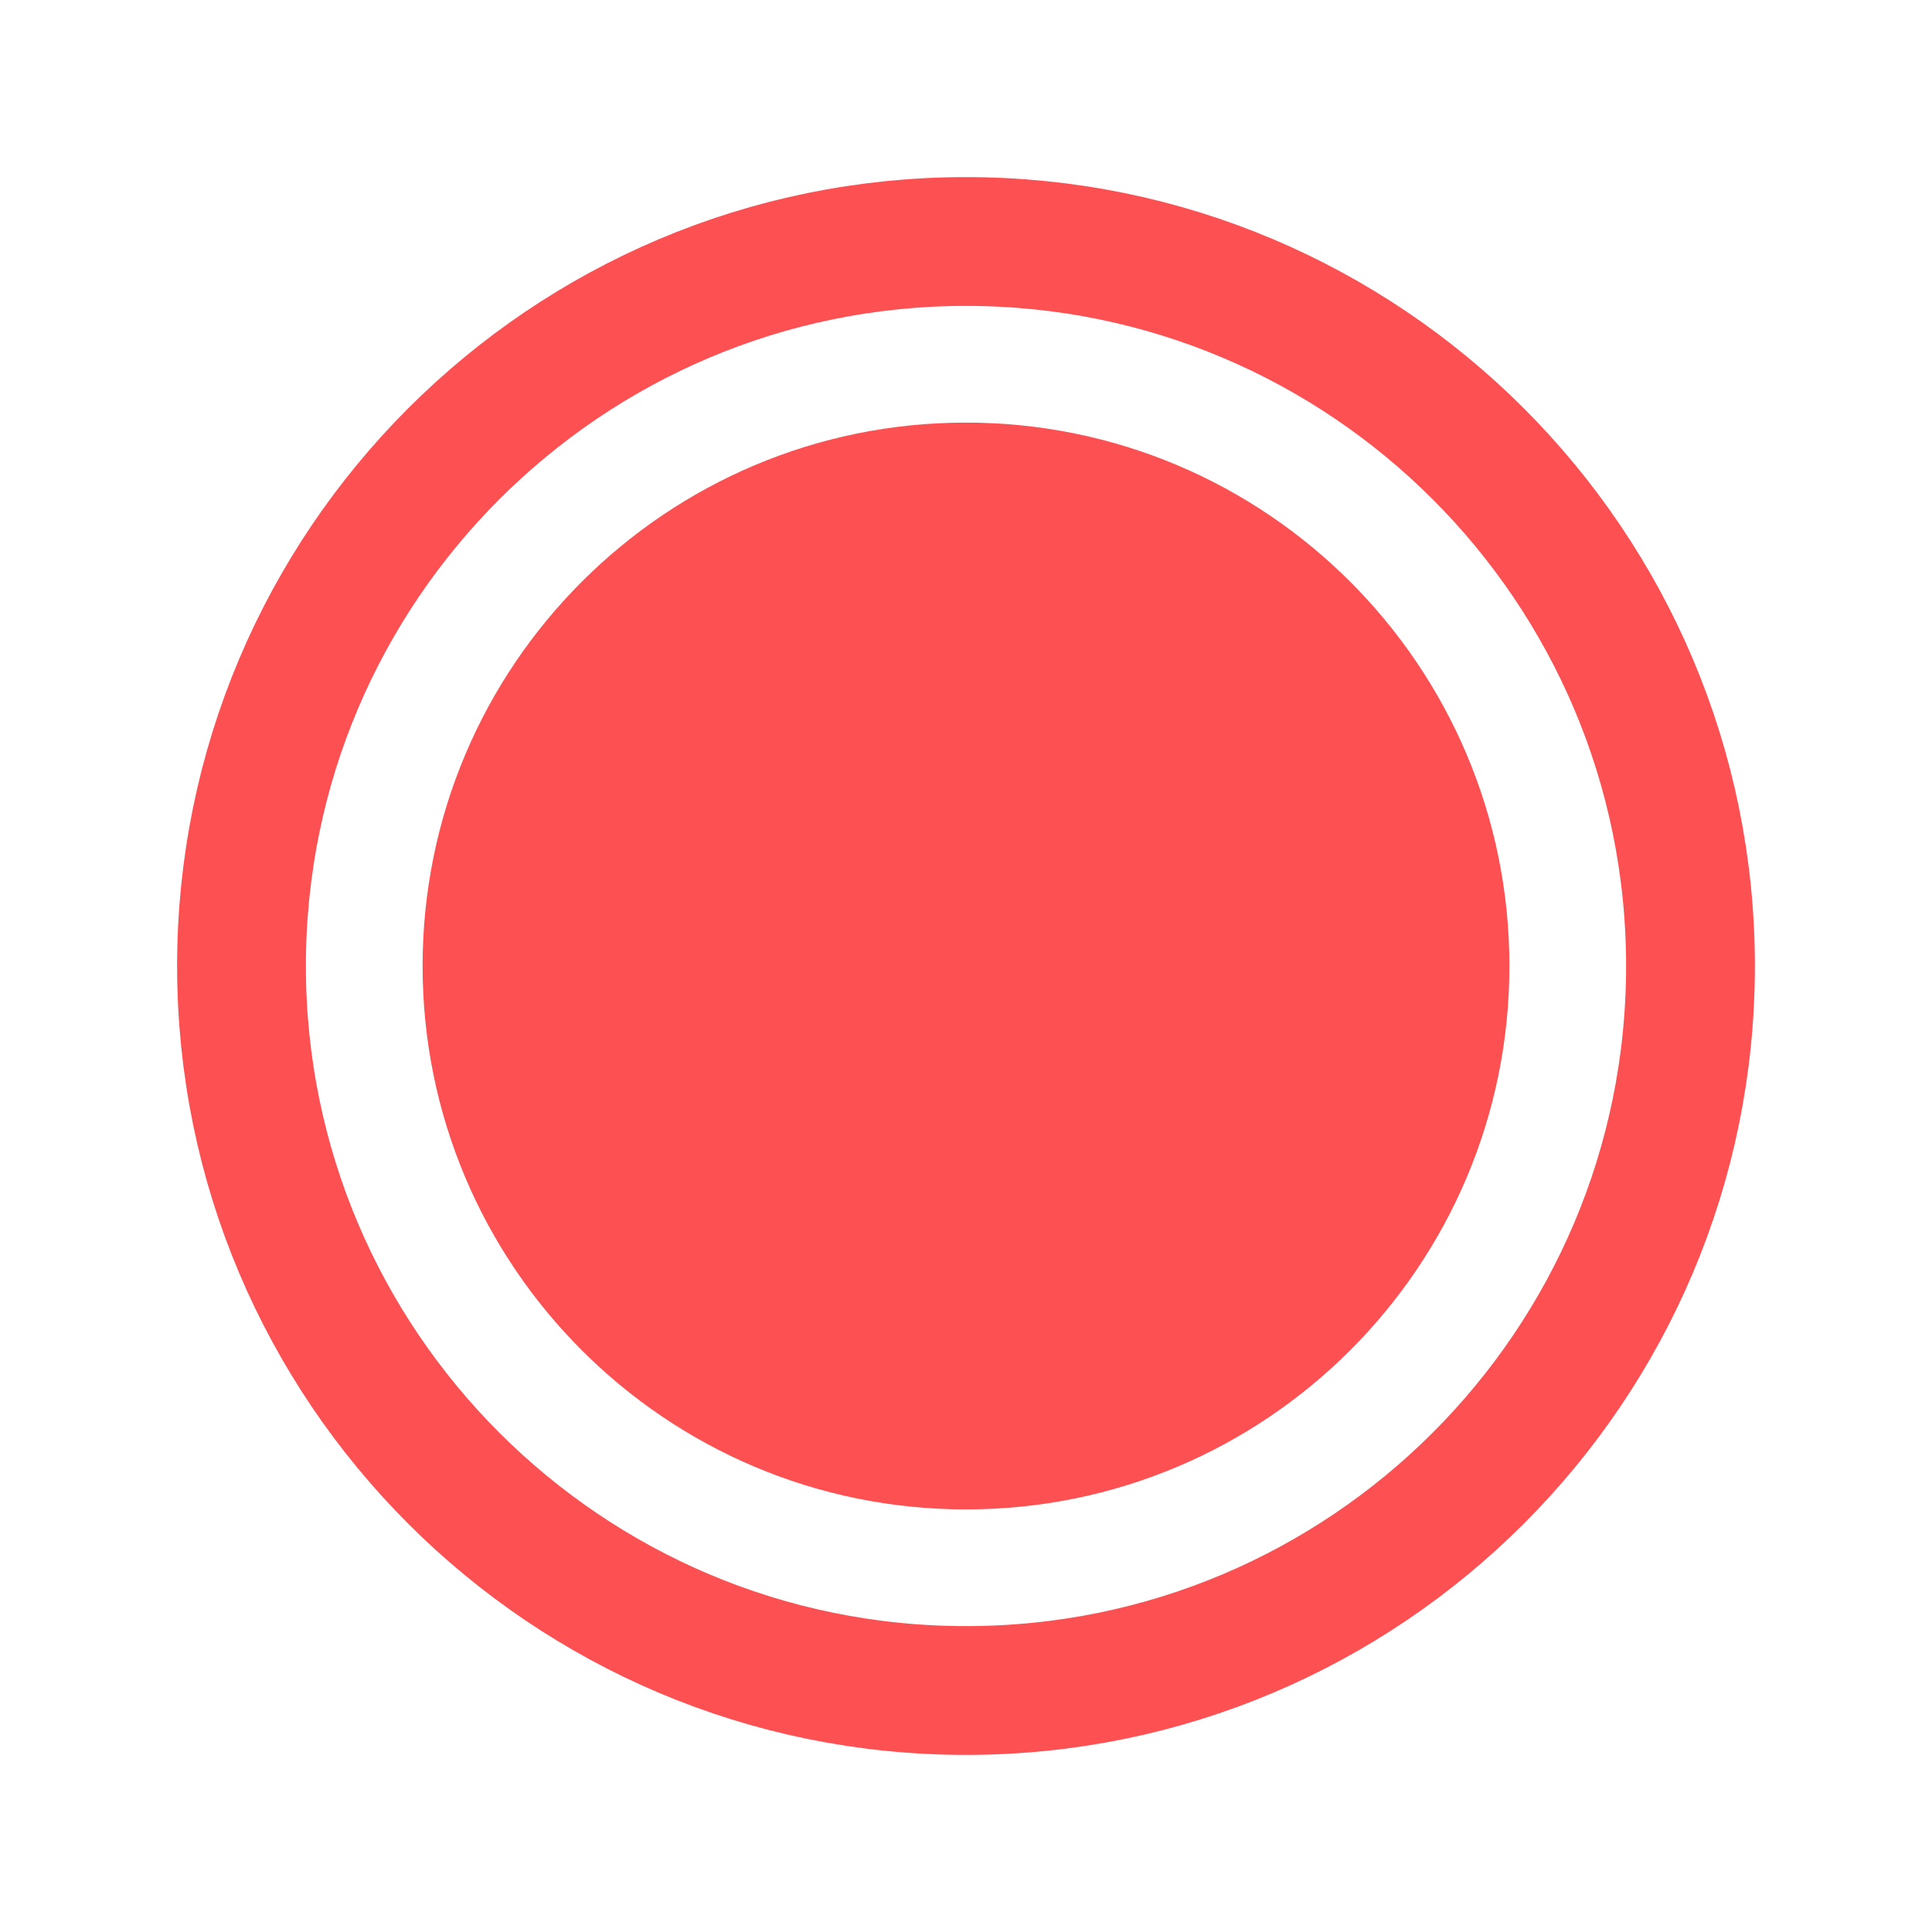
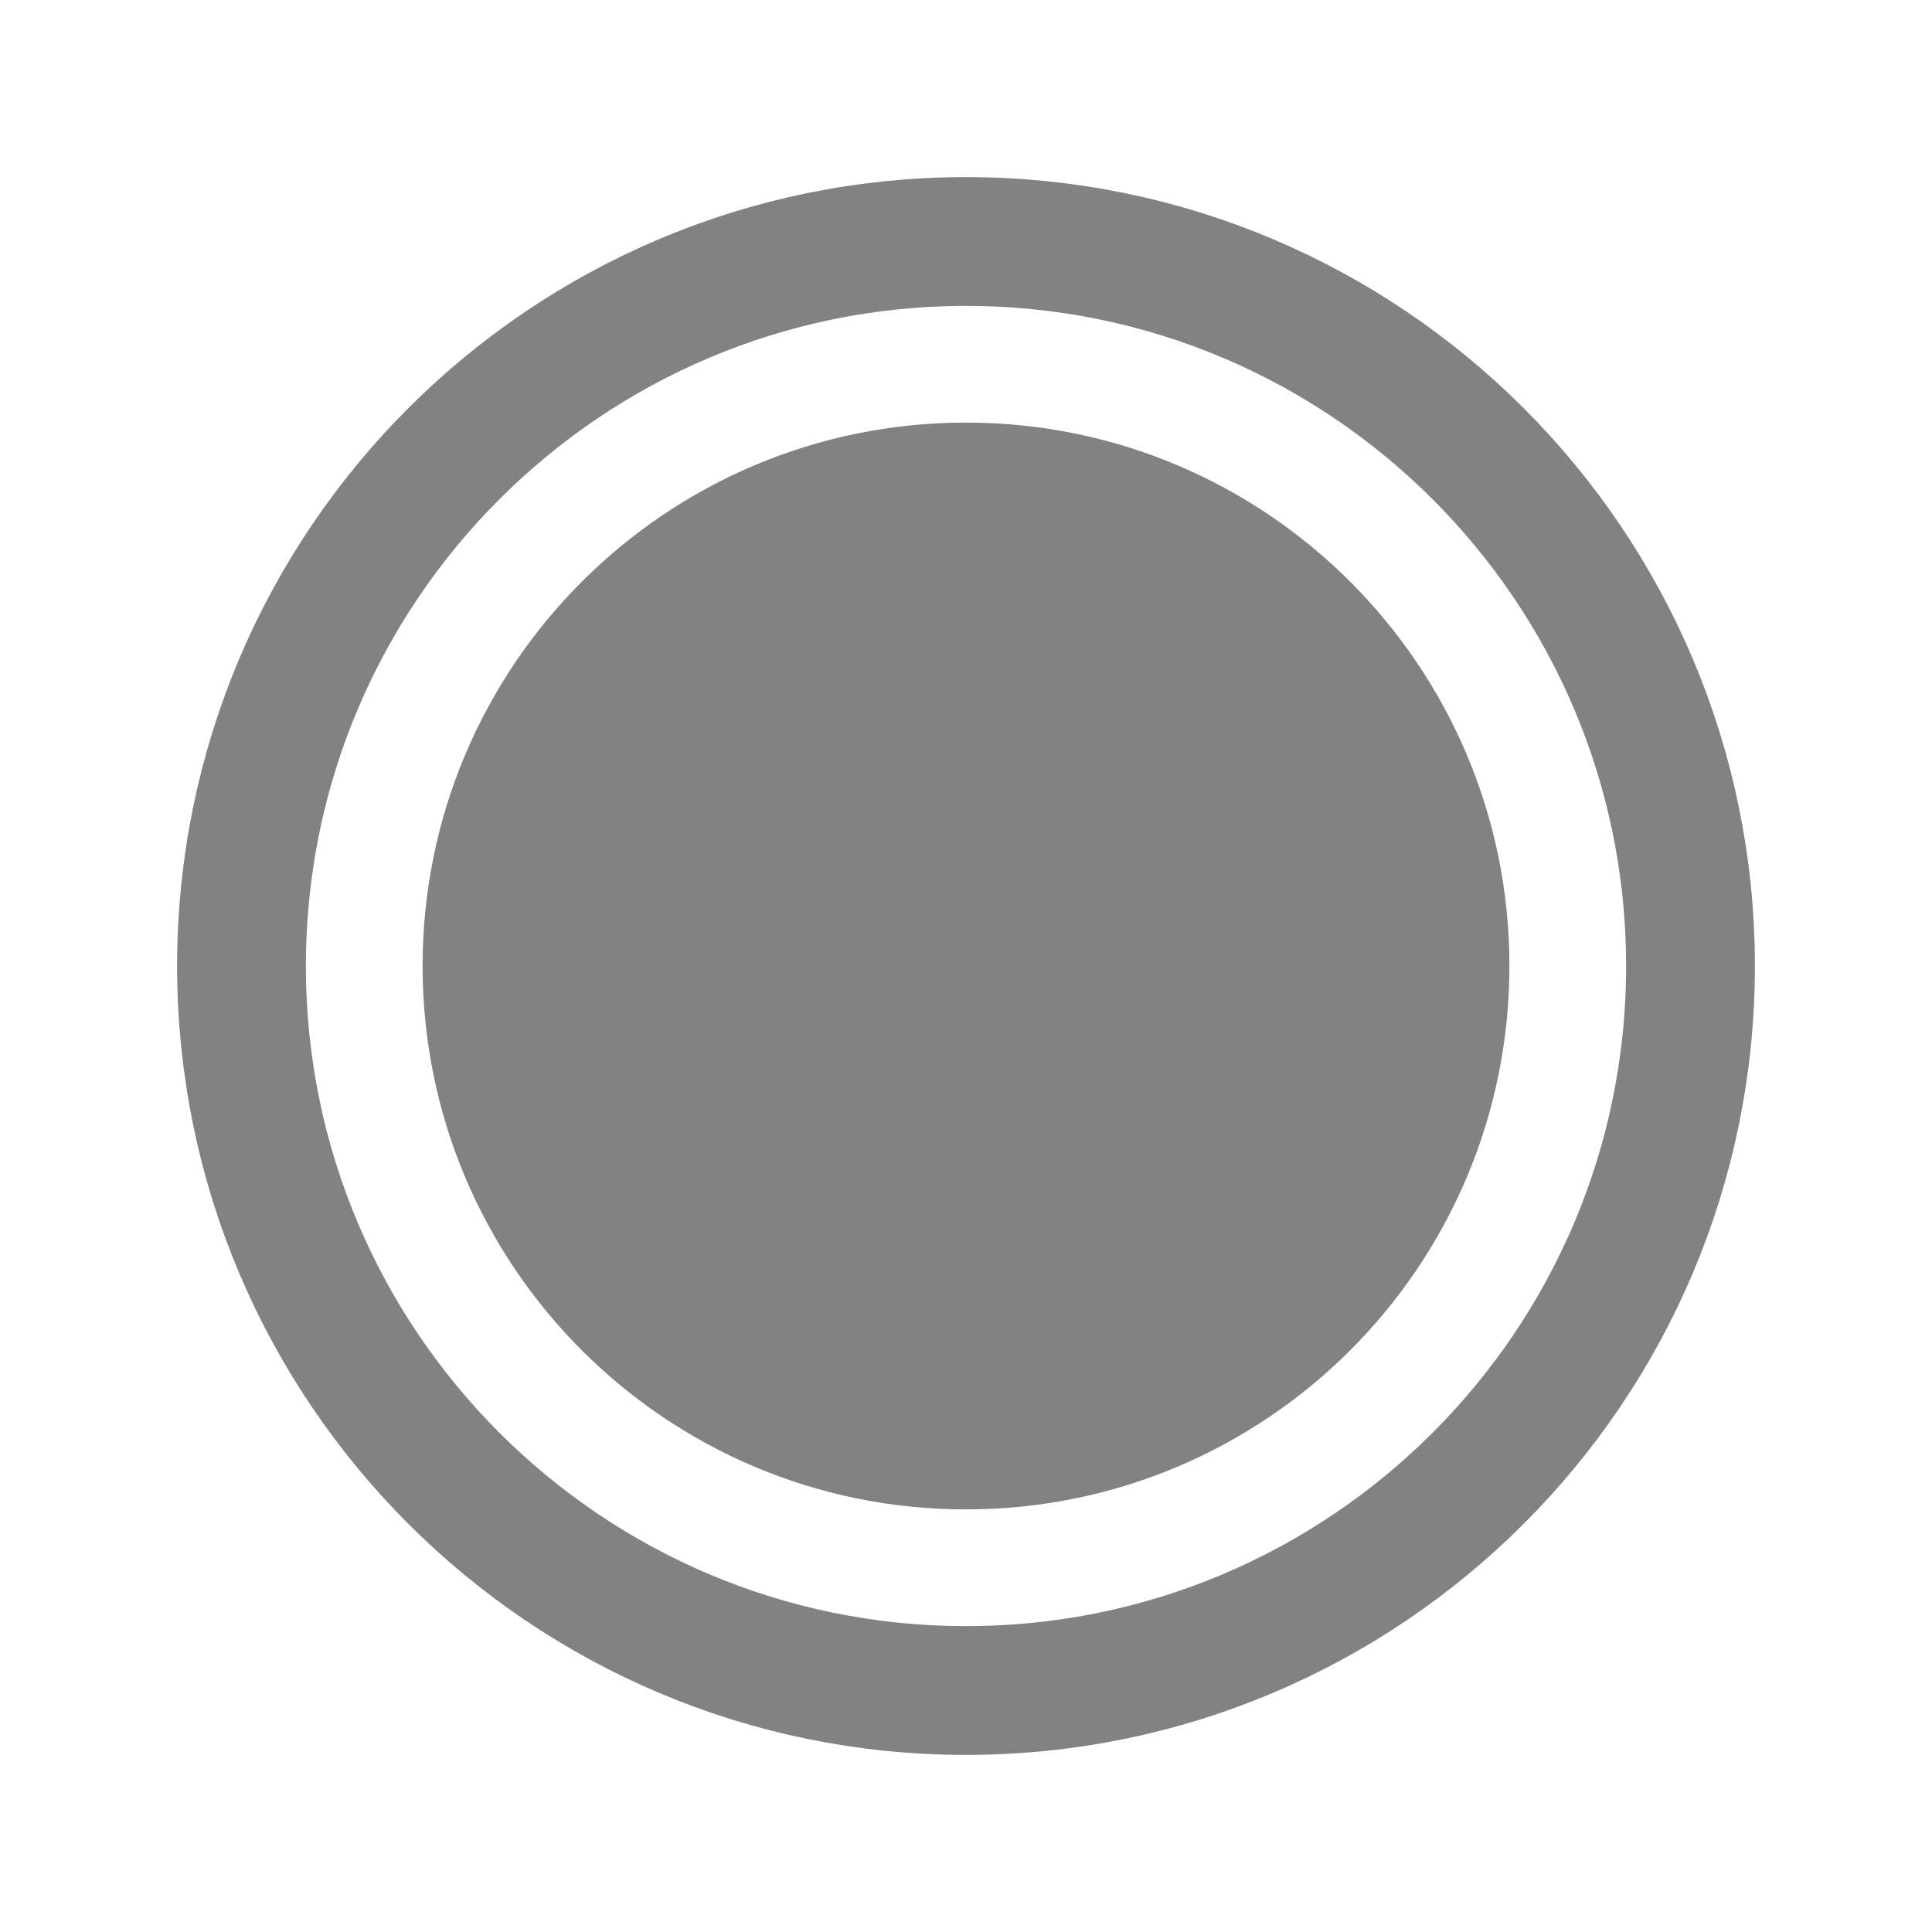
<svg xmlns="http://www.w3.org/2000/svg" width="15" height="15" viewBox="0 0 15 15" fill="none">
-   <path d="M13.125 7.5C13.125 4.395 10.605 1.875 7.5 1.875C4.395 1.875 1.875 4.395 1.875 7.5C1.875 10.605 4.395 13.125 7.5 13.125C10.605 13.125 13.125 10.605 13.125 7.5Z" stroke="#FD5052" stroke-miterlimit="10" />
-   <path d="M7.5 11.719C9.83 11.719 11.719 9.83 11.719 7.5C11.719 5.17 9.83 3.281 7.5 3.281C5.17 3.281 3.281 5.17 3.281 7.5C3.281 9.83 5.17 11.719 7.5 11.719Z" fill="#FD5052" />
+   <path d="M13.125 7.5C13.125 4.395 10.605 1.875 7.5 1.875C4.395 1.875 1.875 4.395 1.875 7.5C1.875 10.605 4.395 13.125 7.5 13.125C10.605 13.125 13.125 10.605 13.125 7.5Z" stroke="#828282" stroke-miterlimit="10" />
+   <path d="M7.5 11.719C9.83 11.719 11.719 9.83 11.719 7.5C11.719 5.17 9.83 3.281 7.5 3.281C5.17 3.281 3.281 5.17 3.281 7.5C3.281 9.83 5.17 11.719 7.5 11.719Z" fill="#828282" />
</svg>
